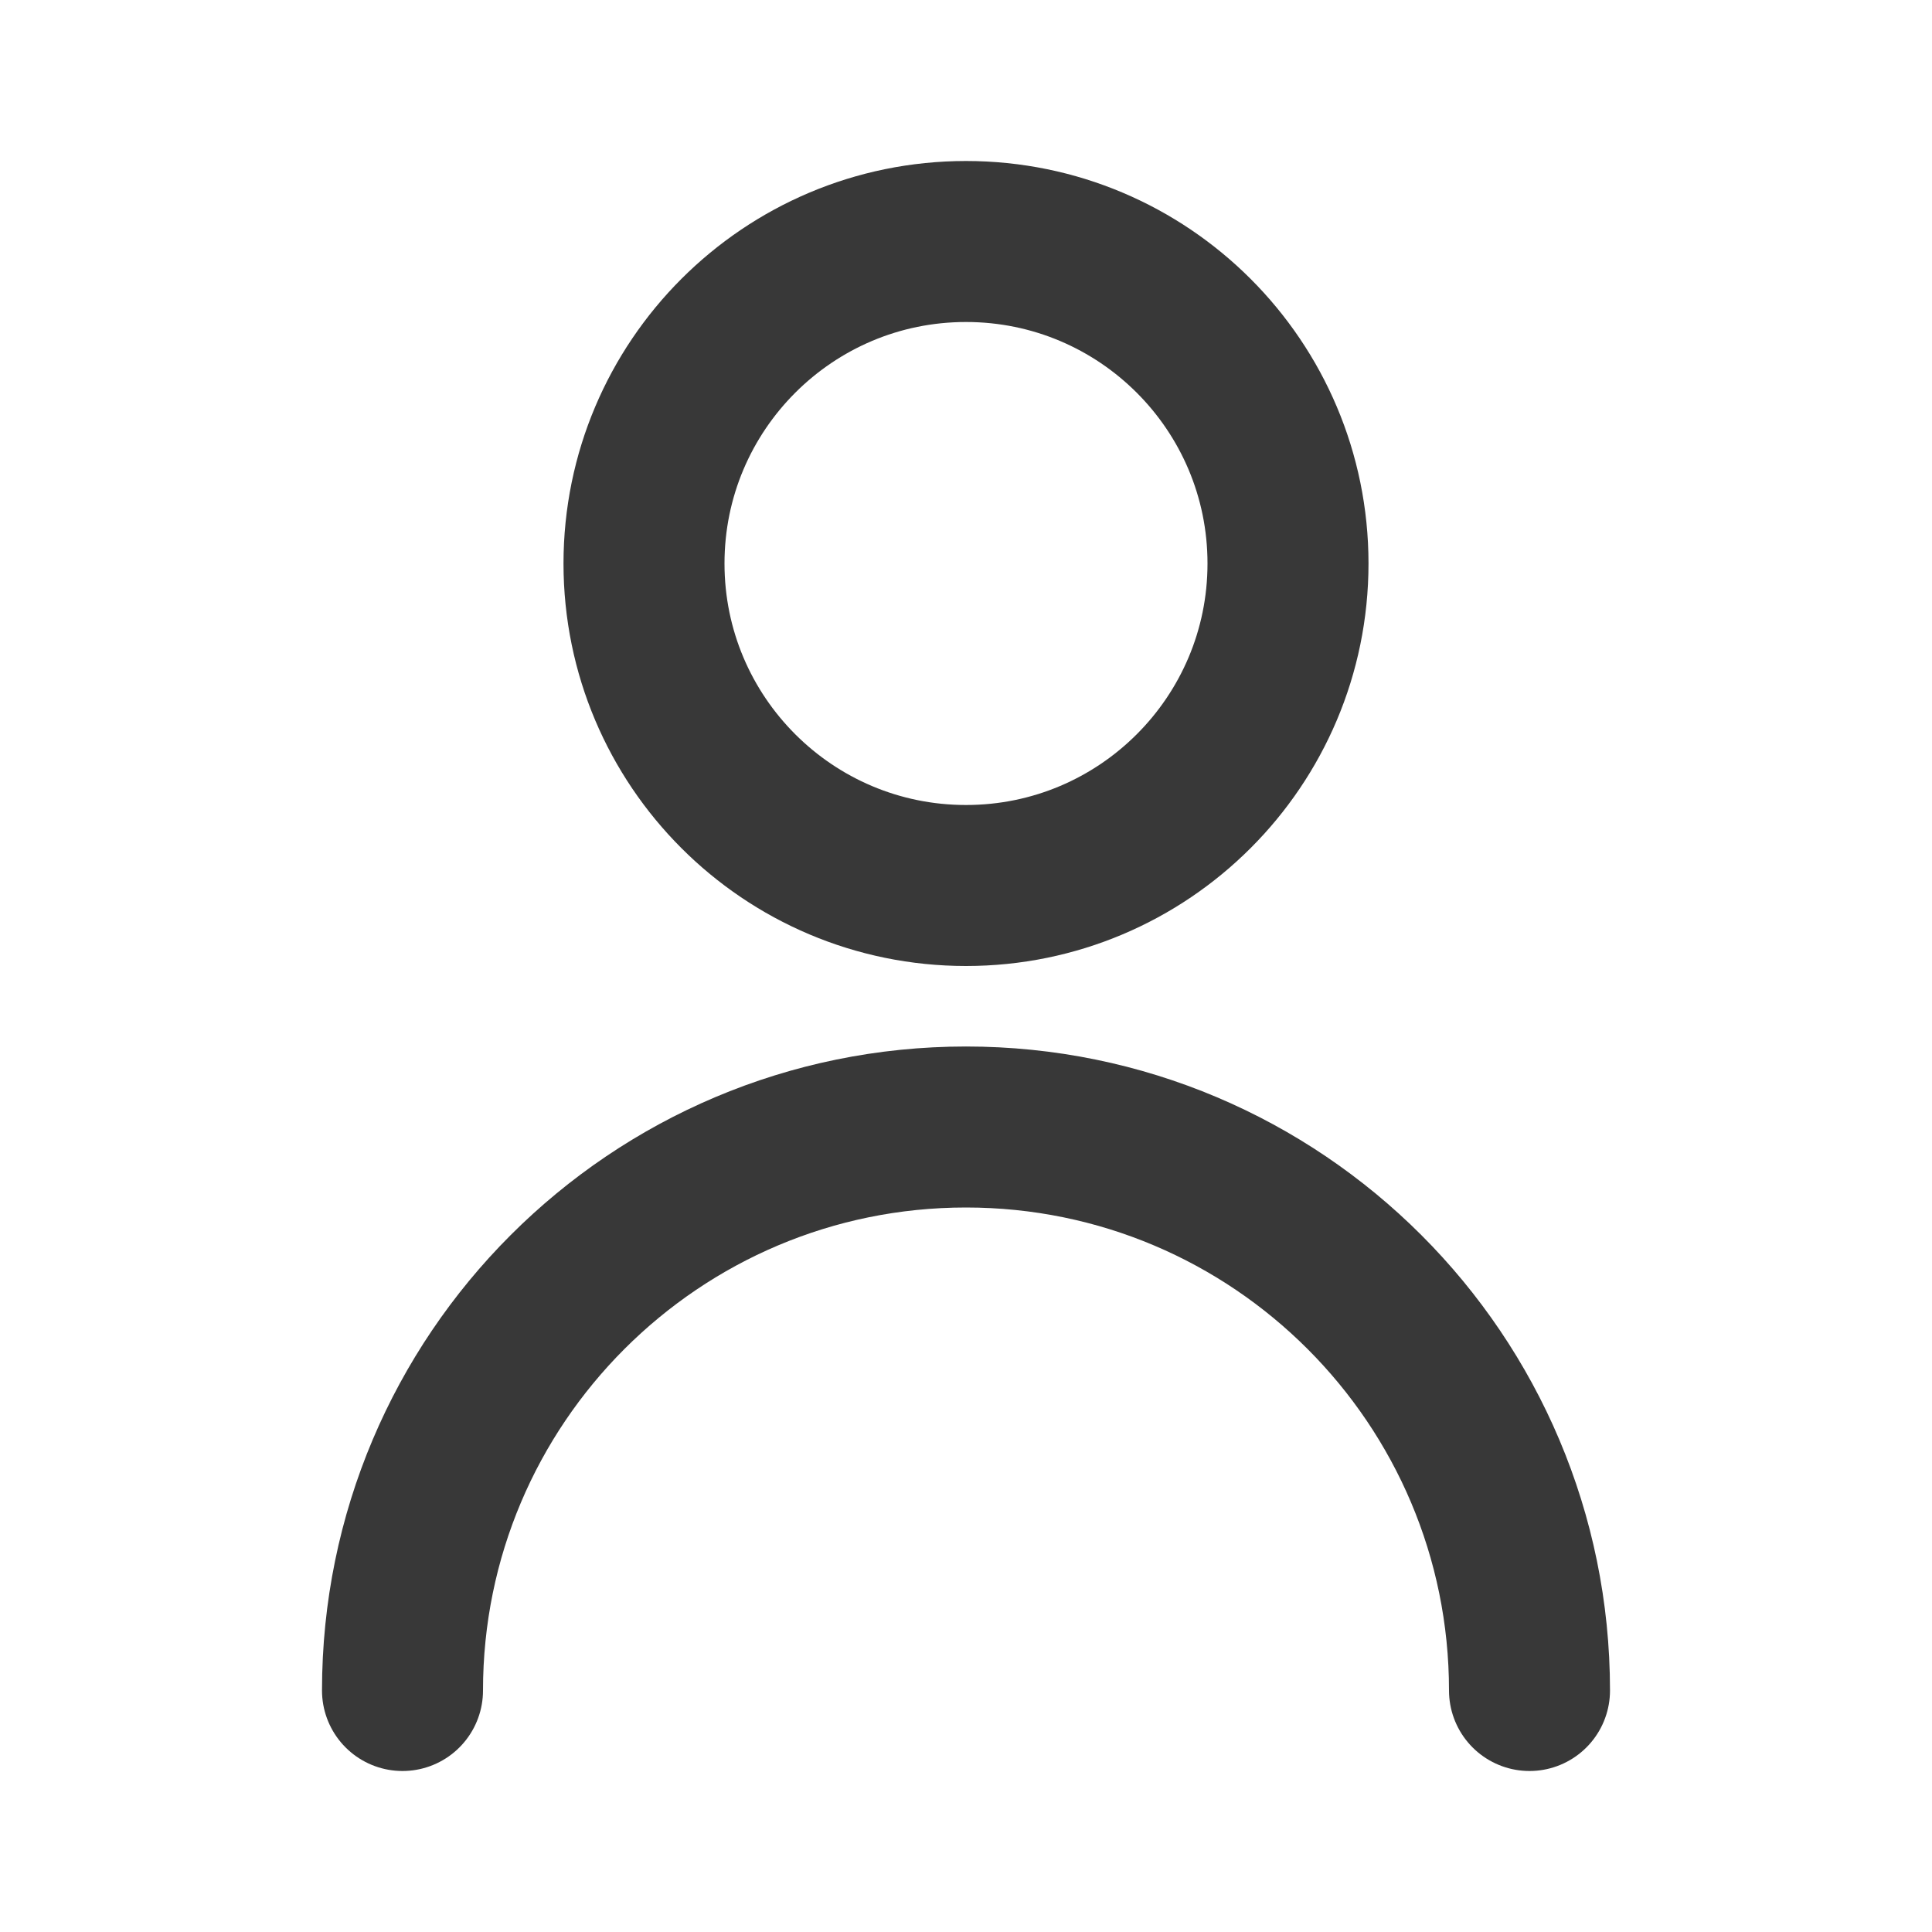
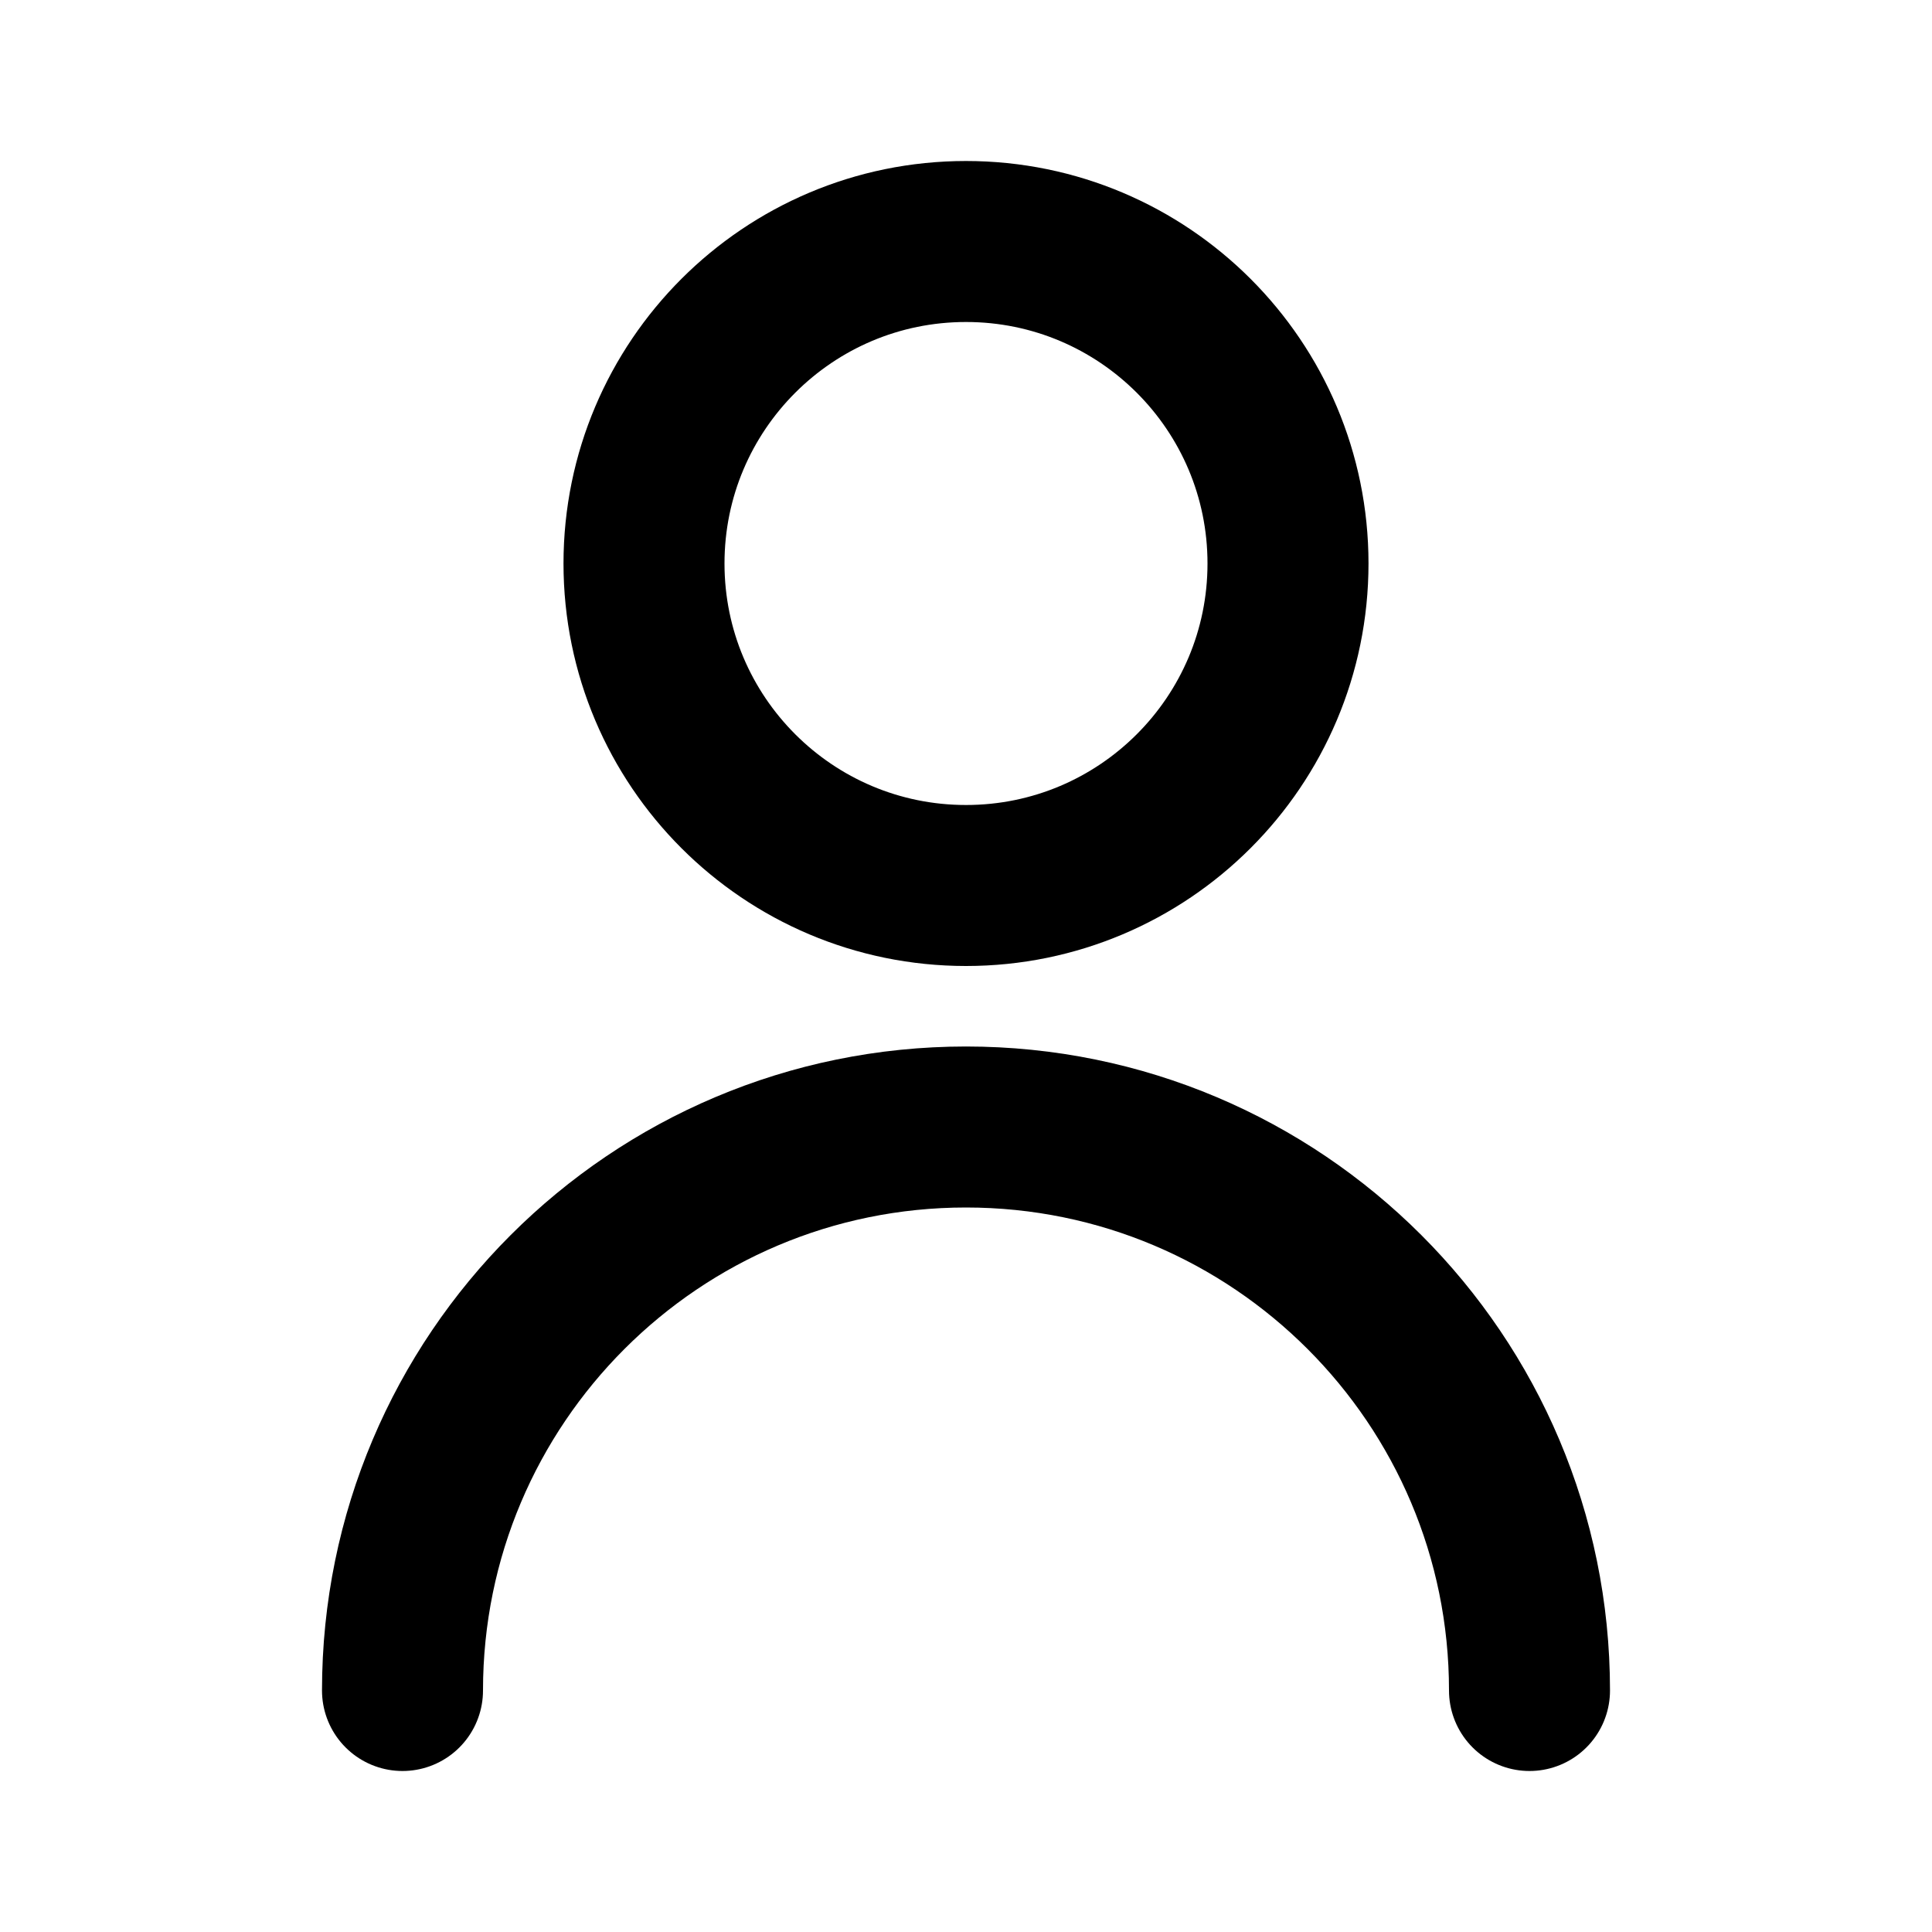
<svg xmlns="http://www.w3.org/2000/svg" width="800px" height="800px" viewBox="0 0 24 24" fill="none">
-   <path d="M5 21C5 17.134 8.134 14 12 14C15.866 14 19 17.134 19 21M16 7C16 9.209 14.209 11 12 11C9.791 11 8 9.209 8 7C8 4.791 9.791 3 12 3C14.209 3 16 4.791 16 7Z" stroke="#383838" stroke-width="2" stroke-linecap="round" stroke-linejoin="round" />
+   <path d="M5 21C5 17.134 8.134 14 12 14C15.866 14 19 17.134 19 21M16 7C16 9.209 14.209 11 12 11C9.791 11 8 9.209 8 7C8 4.791 9.791 3 12 3C14.209 3 16 4.791 16 7Z" stroke="#000" stroke-width="2" stroke-linecap="round" stroke-linejoin="round" />
</svg>
